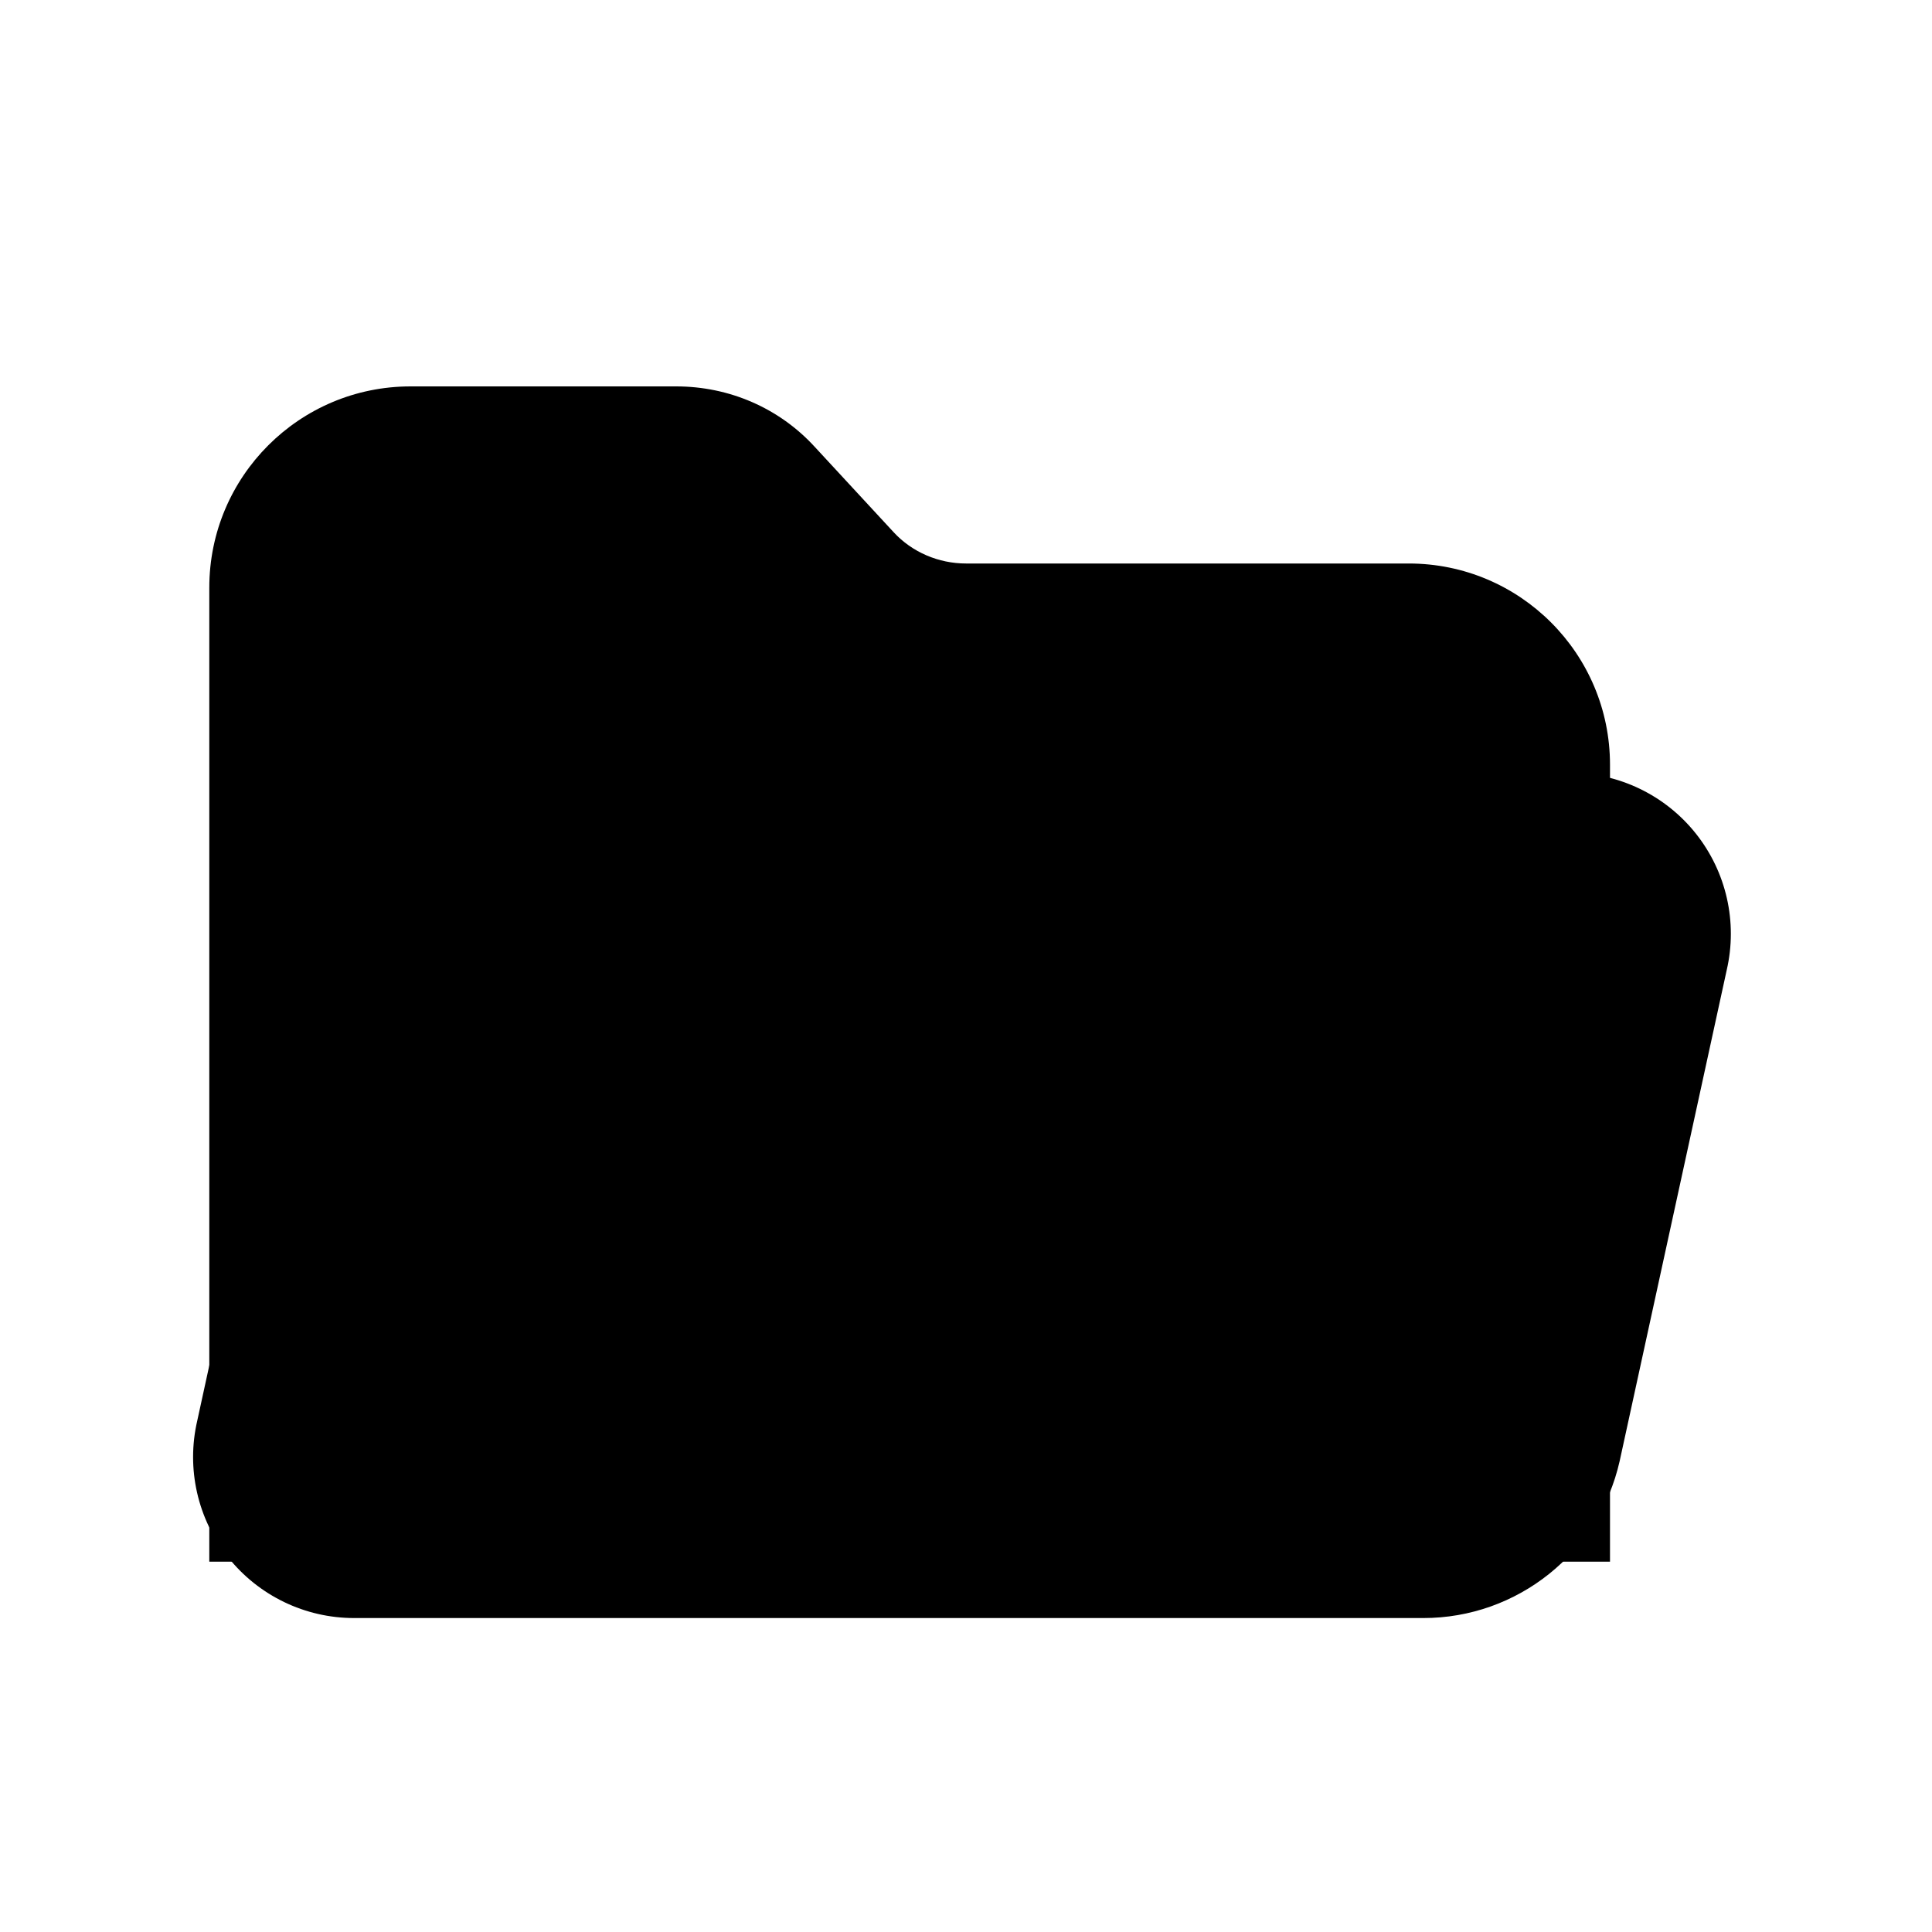
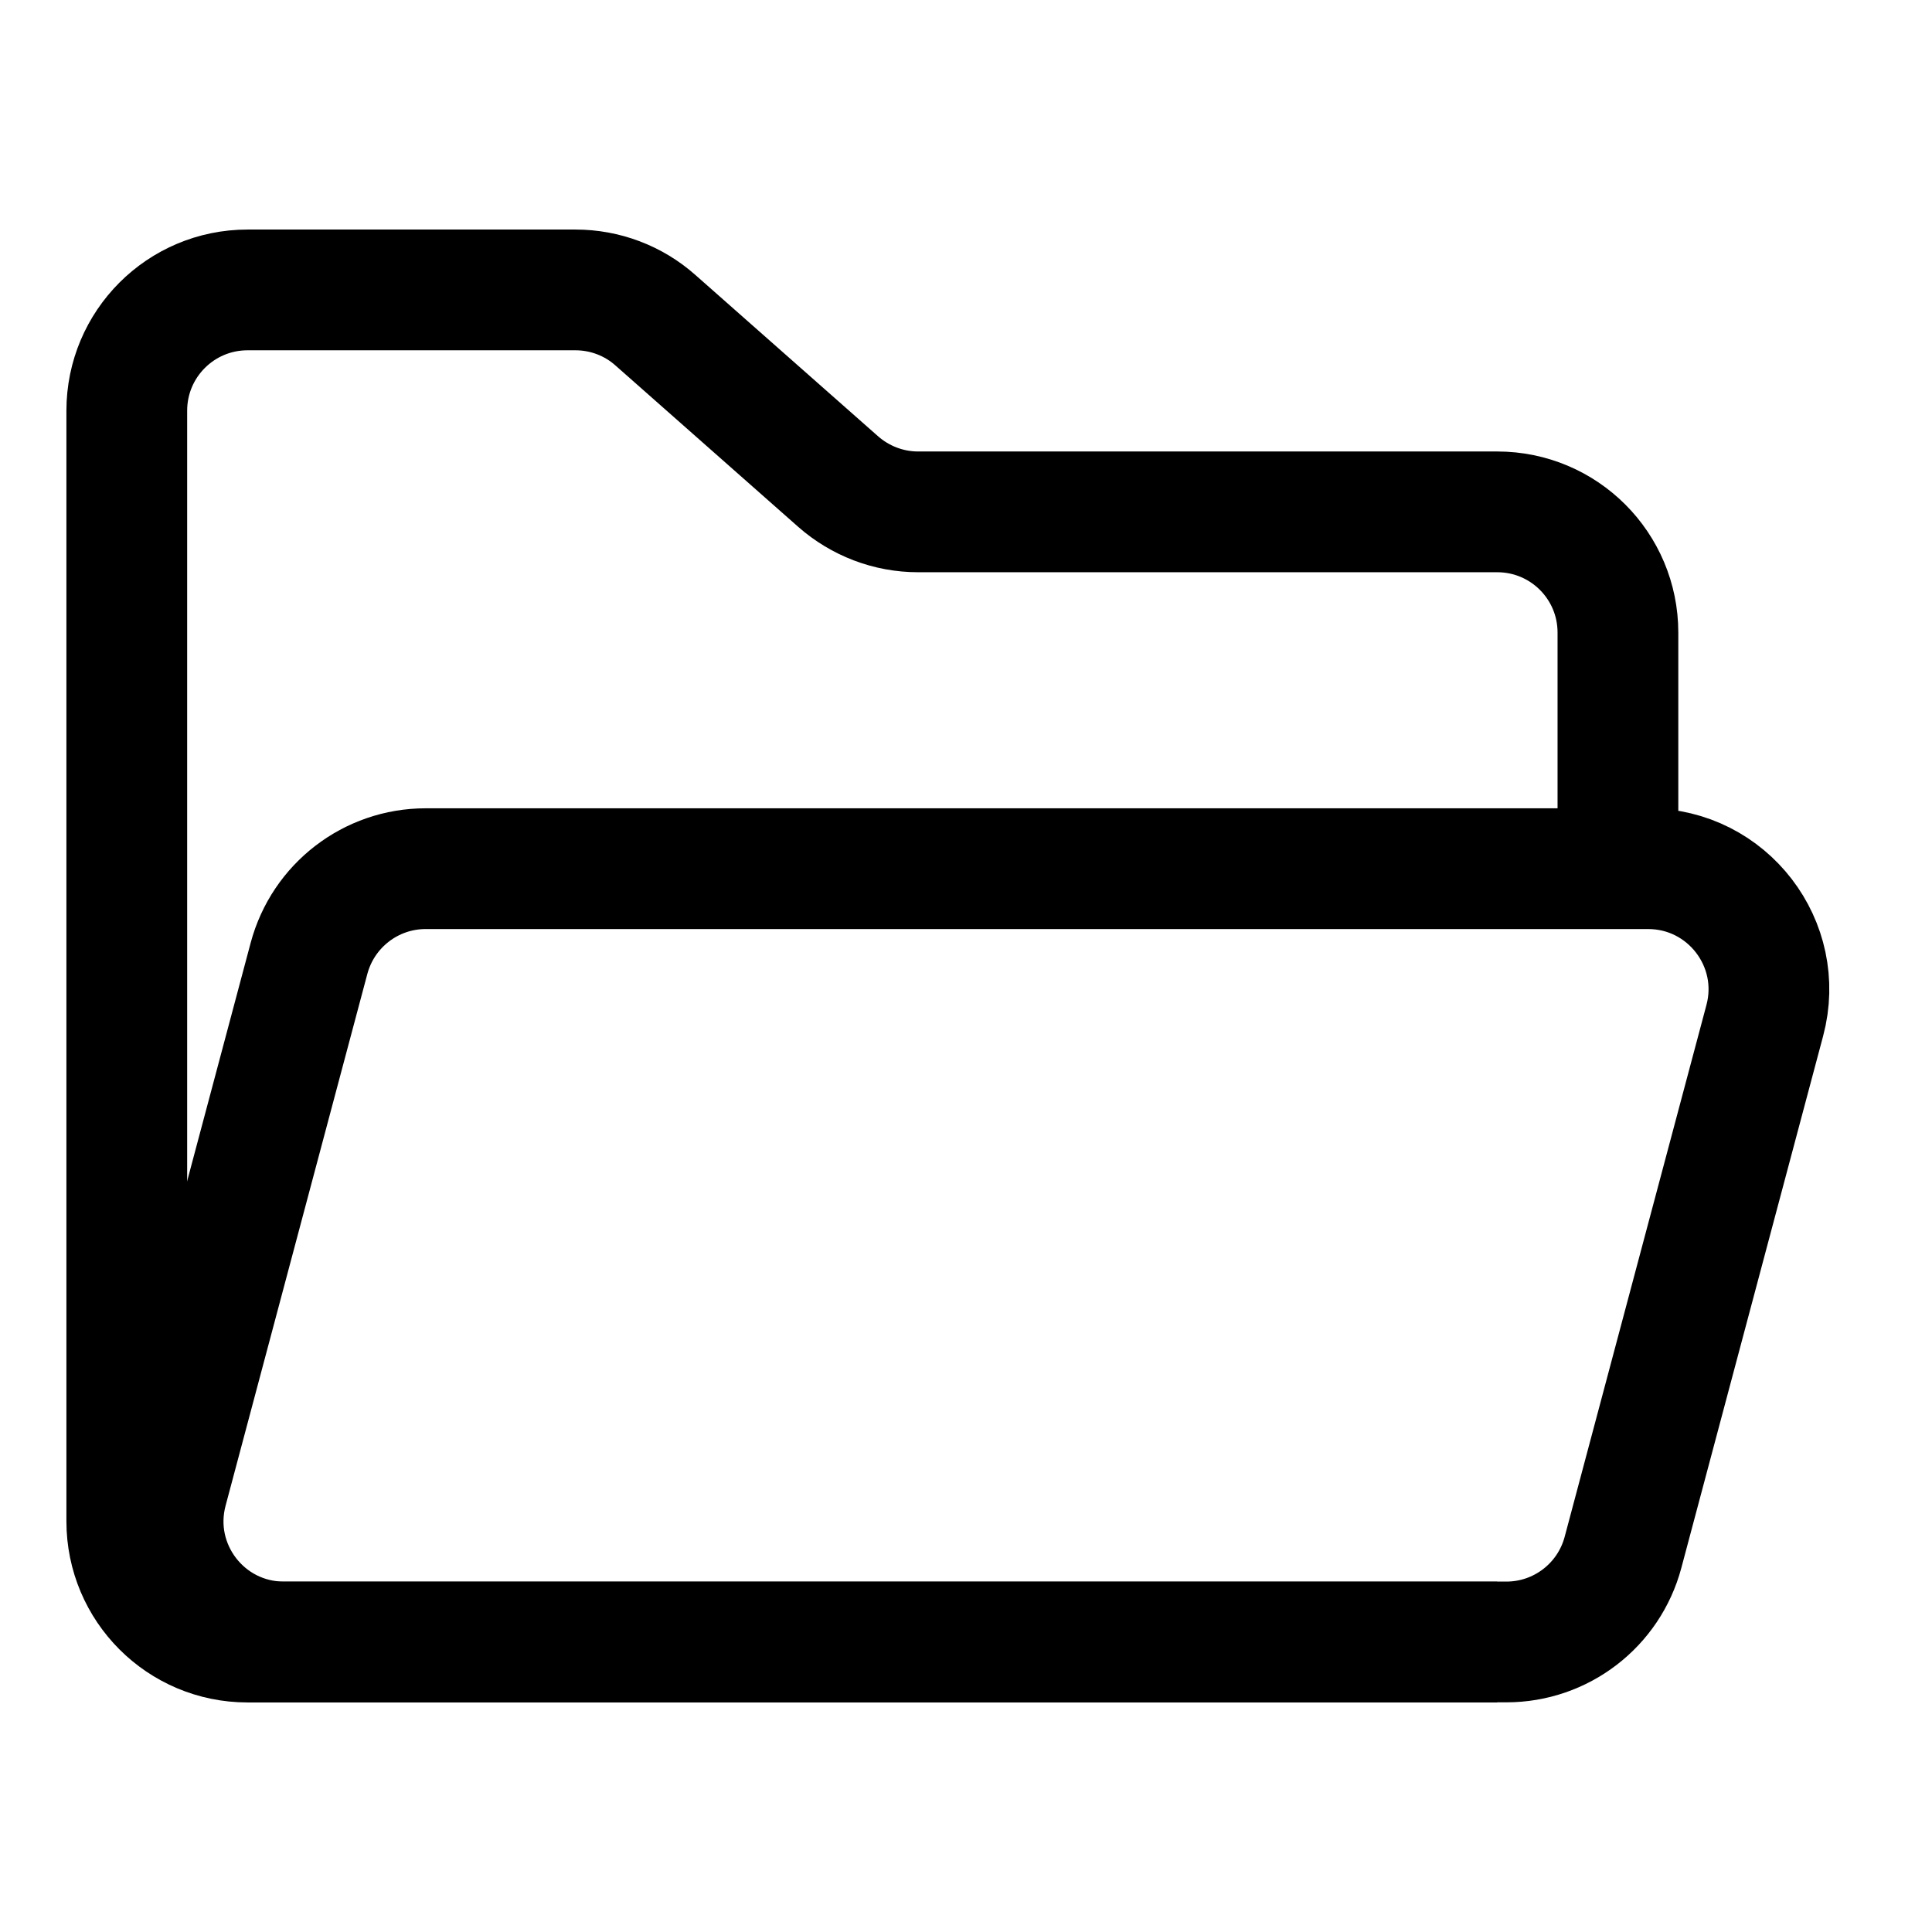
- <svg xmlns="http://www.w3.org/2000/svg" viewBox="0 0 24 24">
-   <g fill="#000">
-     <path d="M2.6 7.3A2.5 2.5 0 0 1 5.1 4.8h3.3c.66 0 1.28.27 1.72.75l.98 1.06c.23.25.56.39.9.39h5.5a2.5 2.5 0 0 1 2.5 2.5v9.9H2.6z" />
-     <path d="M5.2 9.6h14.3a2 2 0 0 1 1.95 2.45l-1.33 6.1a2.5 2.5 0 0 1-2.44 1.95H4.4a2 2 0 0 1-1.95-2.45l1.33-6.1A2.5 2.5 0 0 1 5.2 9.6z" />
-   </g>
+ <svg xmlns="http://www.w3.org/2000/svg" viewBox="0 0 16 16" fill="none" stroke-width="1">
+   <path d="M12.399 13.599H2.05C1.497 13.599 1.05 13.151 1.05 12.599V3.401C1.05 2.849 1.497 2.401 2.05 2.401H4.766C5.01 2.401 5.246 2.49 5.428 2.652L6.941 3.988C7.124 4.149 7.359 4.239 7.603 4.239H12.399C12.952 4.239 13.399 4.686 13.399 5.239V7.17" stroke="currentColor" />
+   <path d="M2.559 7.937C2.676 7.499 3.072 7.194 3.525 7.194H13.649C14.306 7.194 14.785 7.817 14.615 8.452L13.441 12.856C13.324 13.294 12.928 13.598 12.475 13.598H2.351C1.694 13.598 1.216 12.976 1.385 12.341L2.559 7.937Z" stroke="currentColor" />
</svg>
